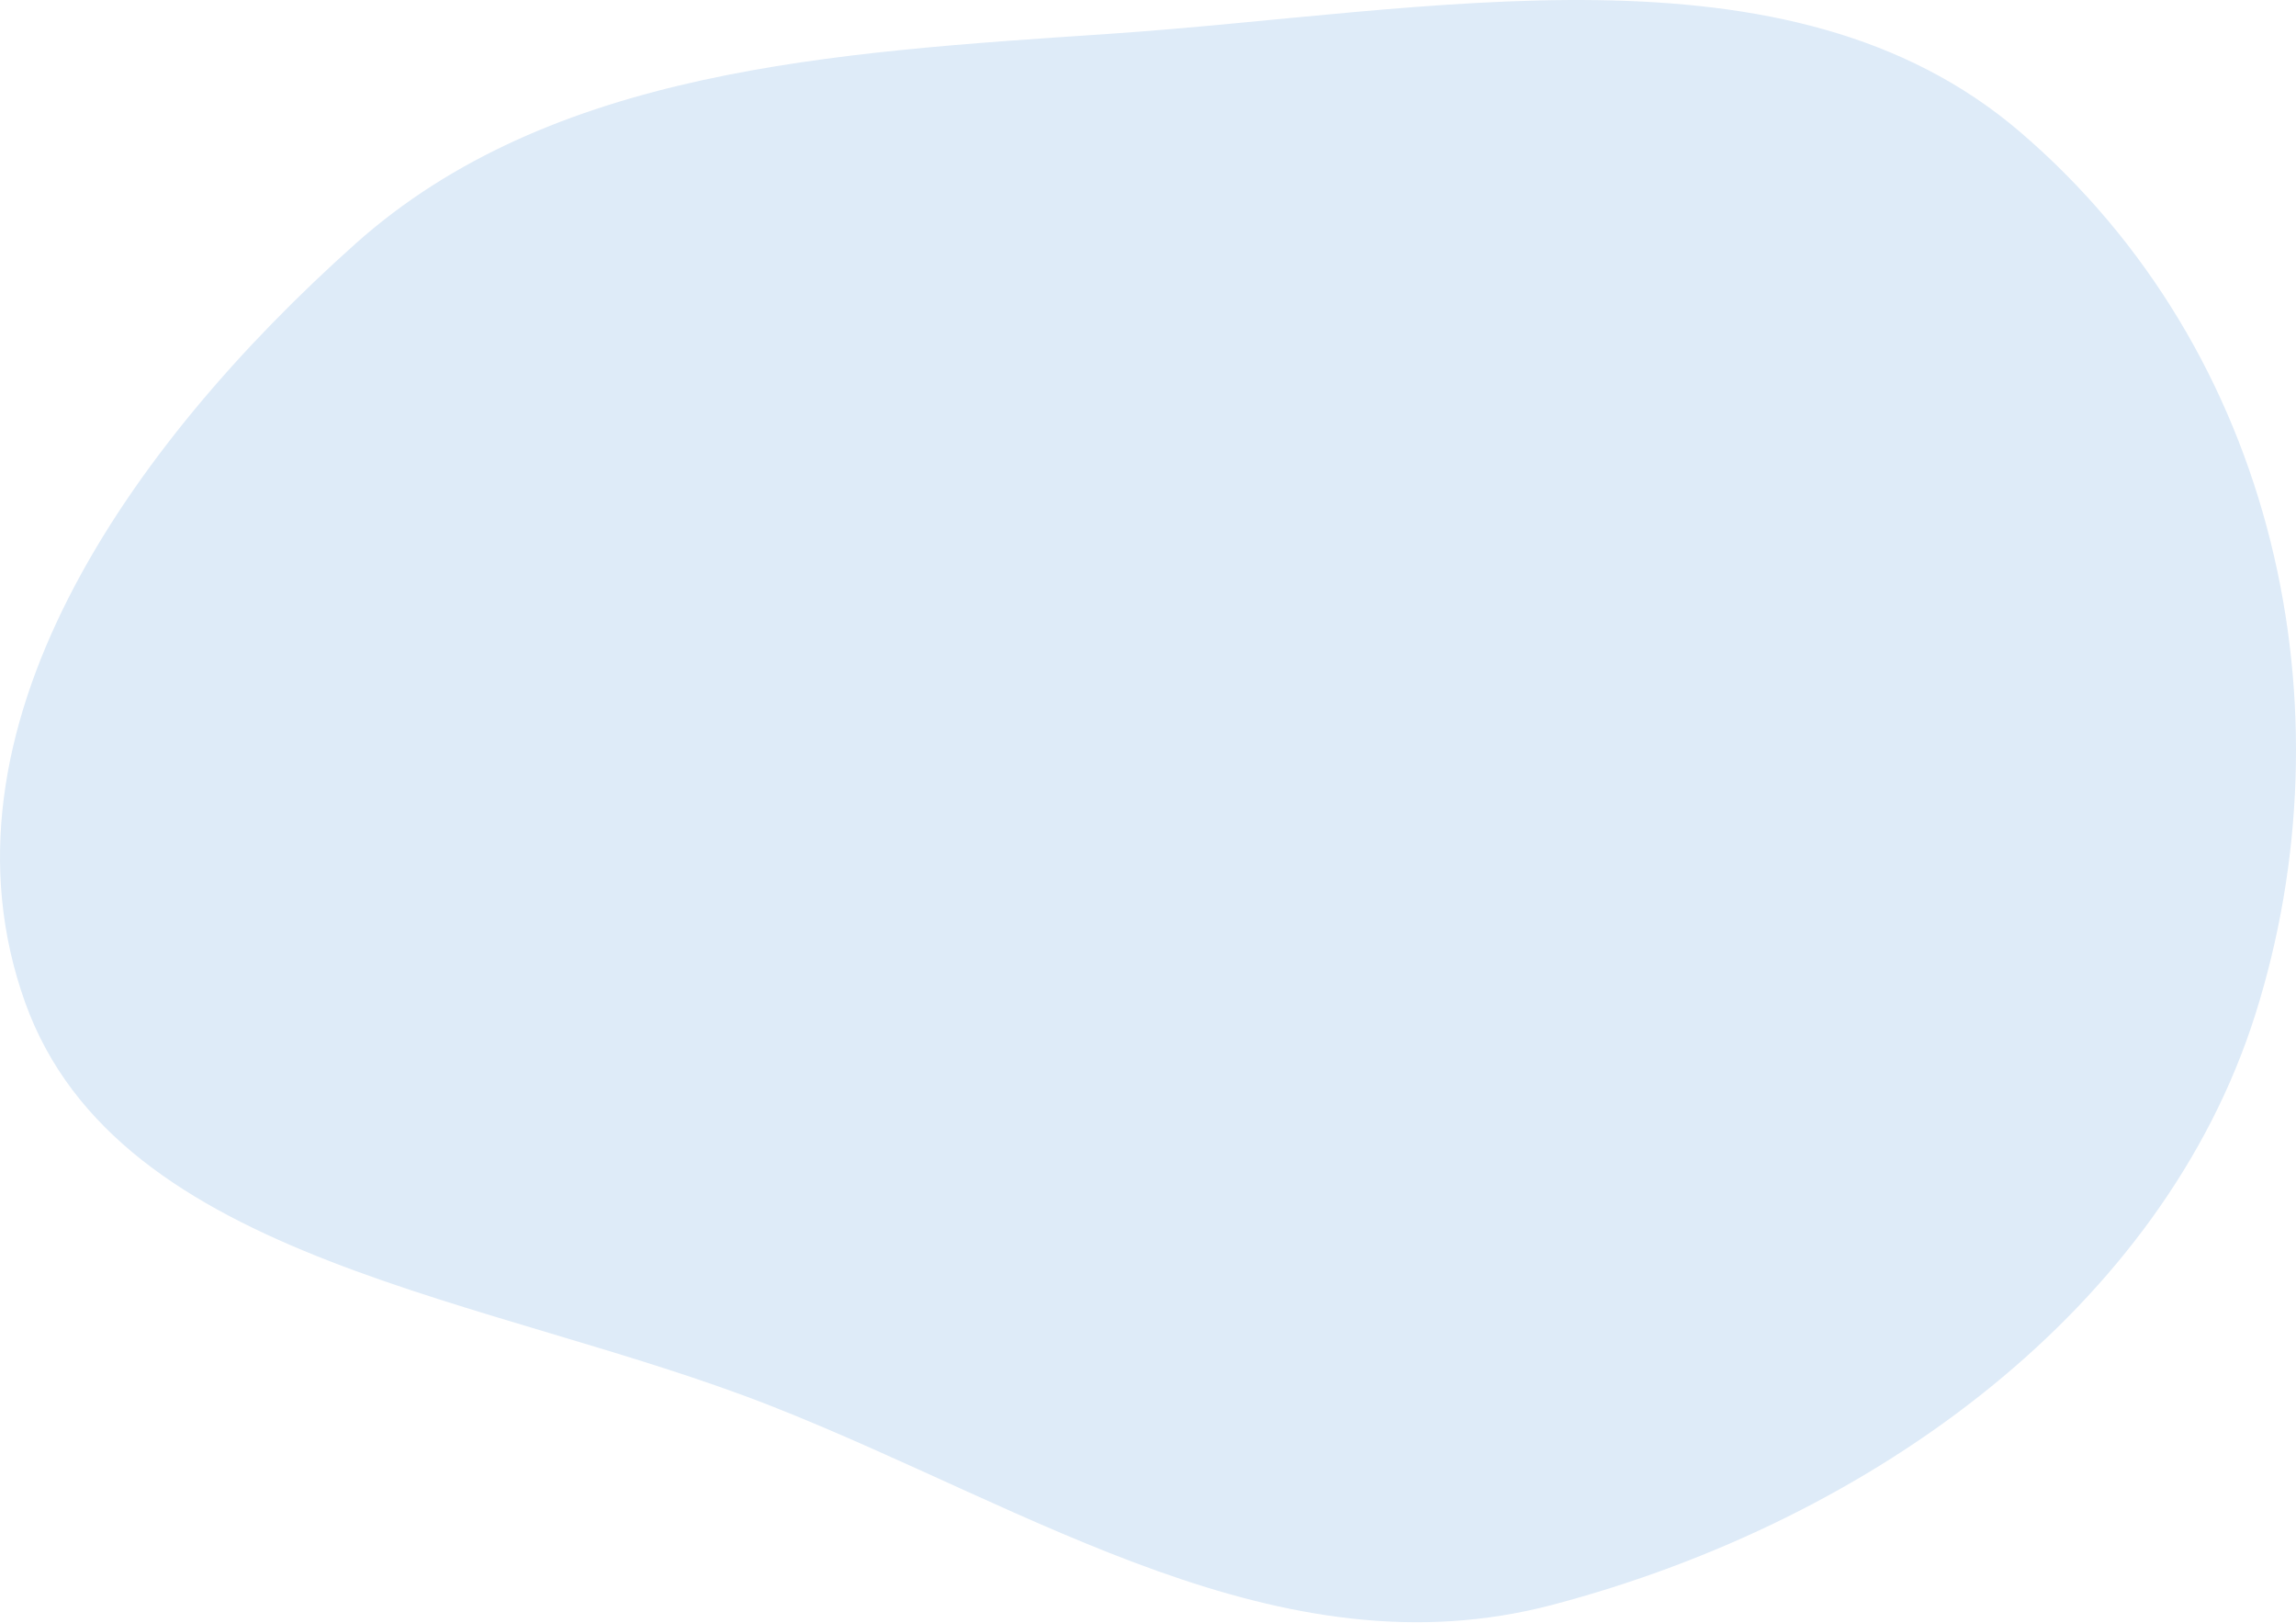
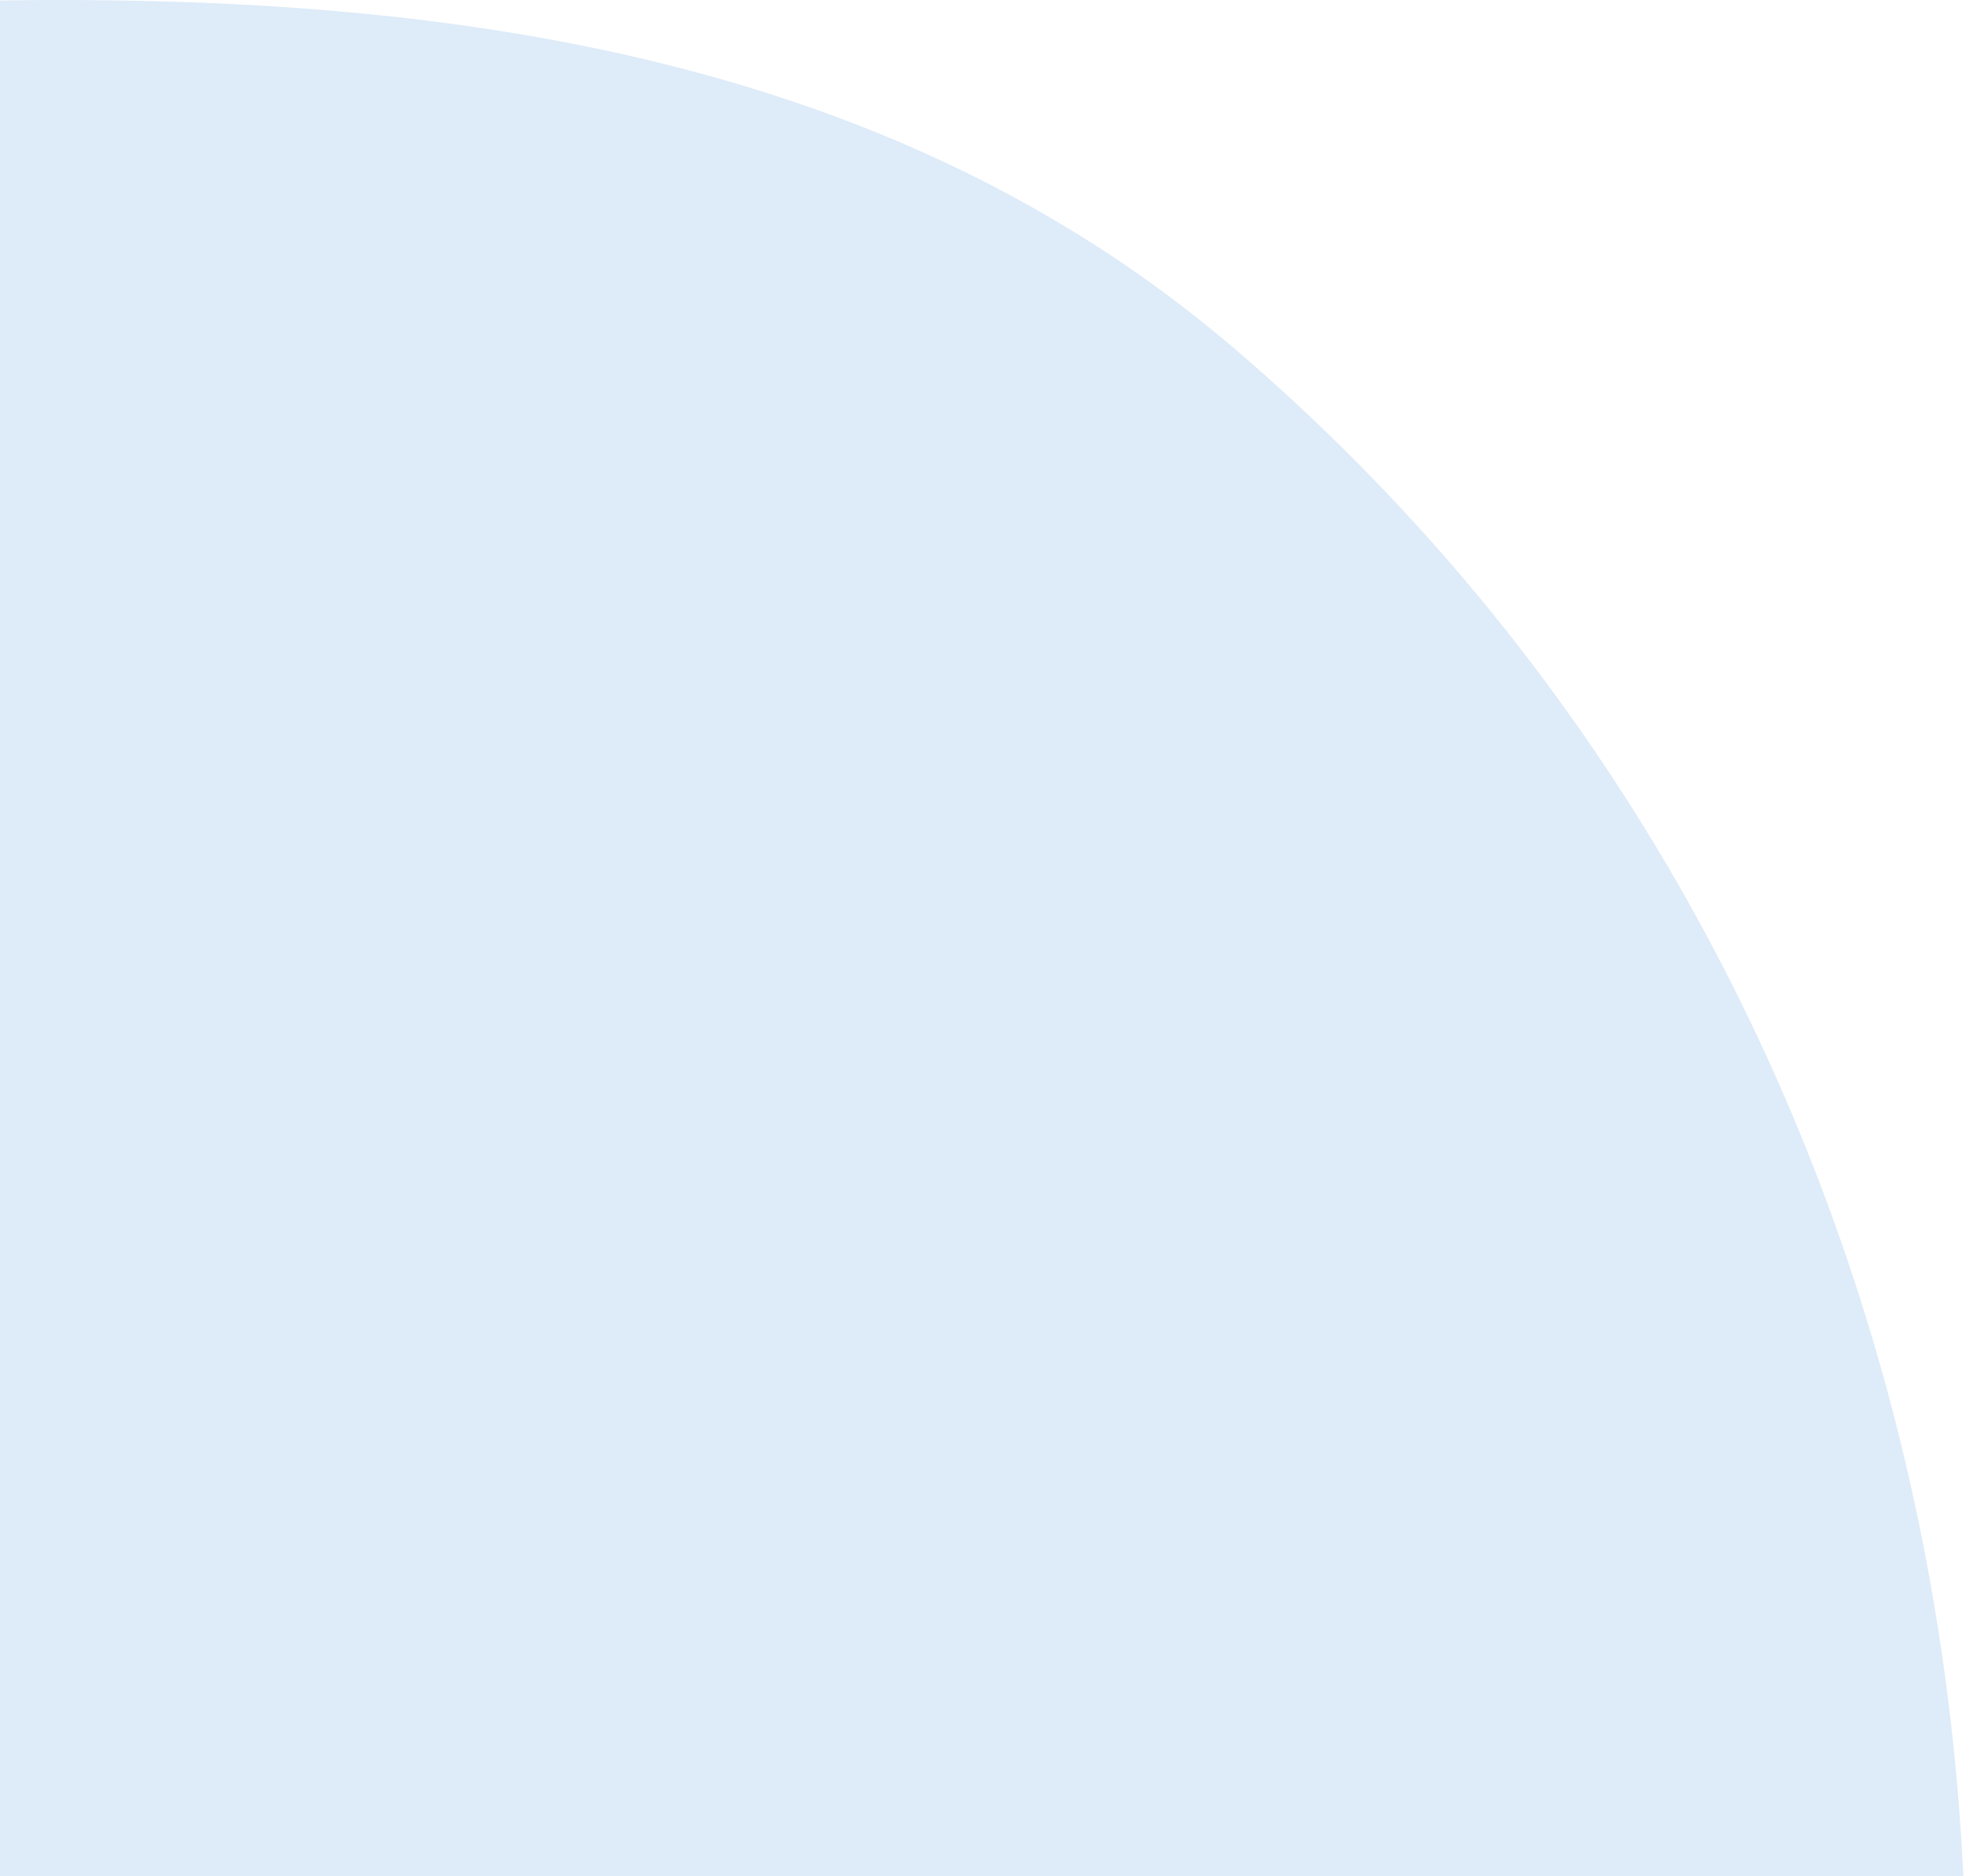
- <svg xmlns="http://www.w3.org/2000/svg" width="201" height="142" viewBox="0 0 201 142" fill="none">
-   <path fill-rule="evenodd" clip-rule="evenodd" d="M97.081 2.964C125.176 1.073 156.497 -5.874 176.843 11.547C199.363 30.829 205.928 62.059 197.414 88.875C189.338 114.313 164.282 132.992 135.909 140.475C112.024 146.775 90.394 132.093 67.609 123.11C43.085 113.441 10.394 110.575 2.206 87.761C-6.333 63.971 11.323 39.028 31.088 21.362C48.231 6.04 72.906 4.592 97.081 2.964Z" fill="#DEEBF8" />
+ <svg xmlns="http://www.w3.org/2000/svg" width="65" height="62" viewBox="0 0 65 62" fill="none">
+   <path fill-rule="evenodd" clip-rule="evenodd" d="M-38.919 2.964C-10.824 1.073 20.497 -5.874 40.843 11.547C63.363 30.829 69.928 62.059 61.414 88.875C53.338 114.313 28.282 132.992 -0.091 140.475C-23.976 146.775 -45.606 132.093 -68.391 123.11C-92.915 113.441 -125.606 110.575 -133.794 87.761C-142.333 63.971 -124.677 39.028 -104.912 21.362C-87.769 6.04 -63.094 4.592 -38.919 2.964Z" fill="#DEEBF8" />
</svg>
